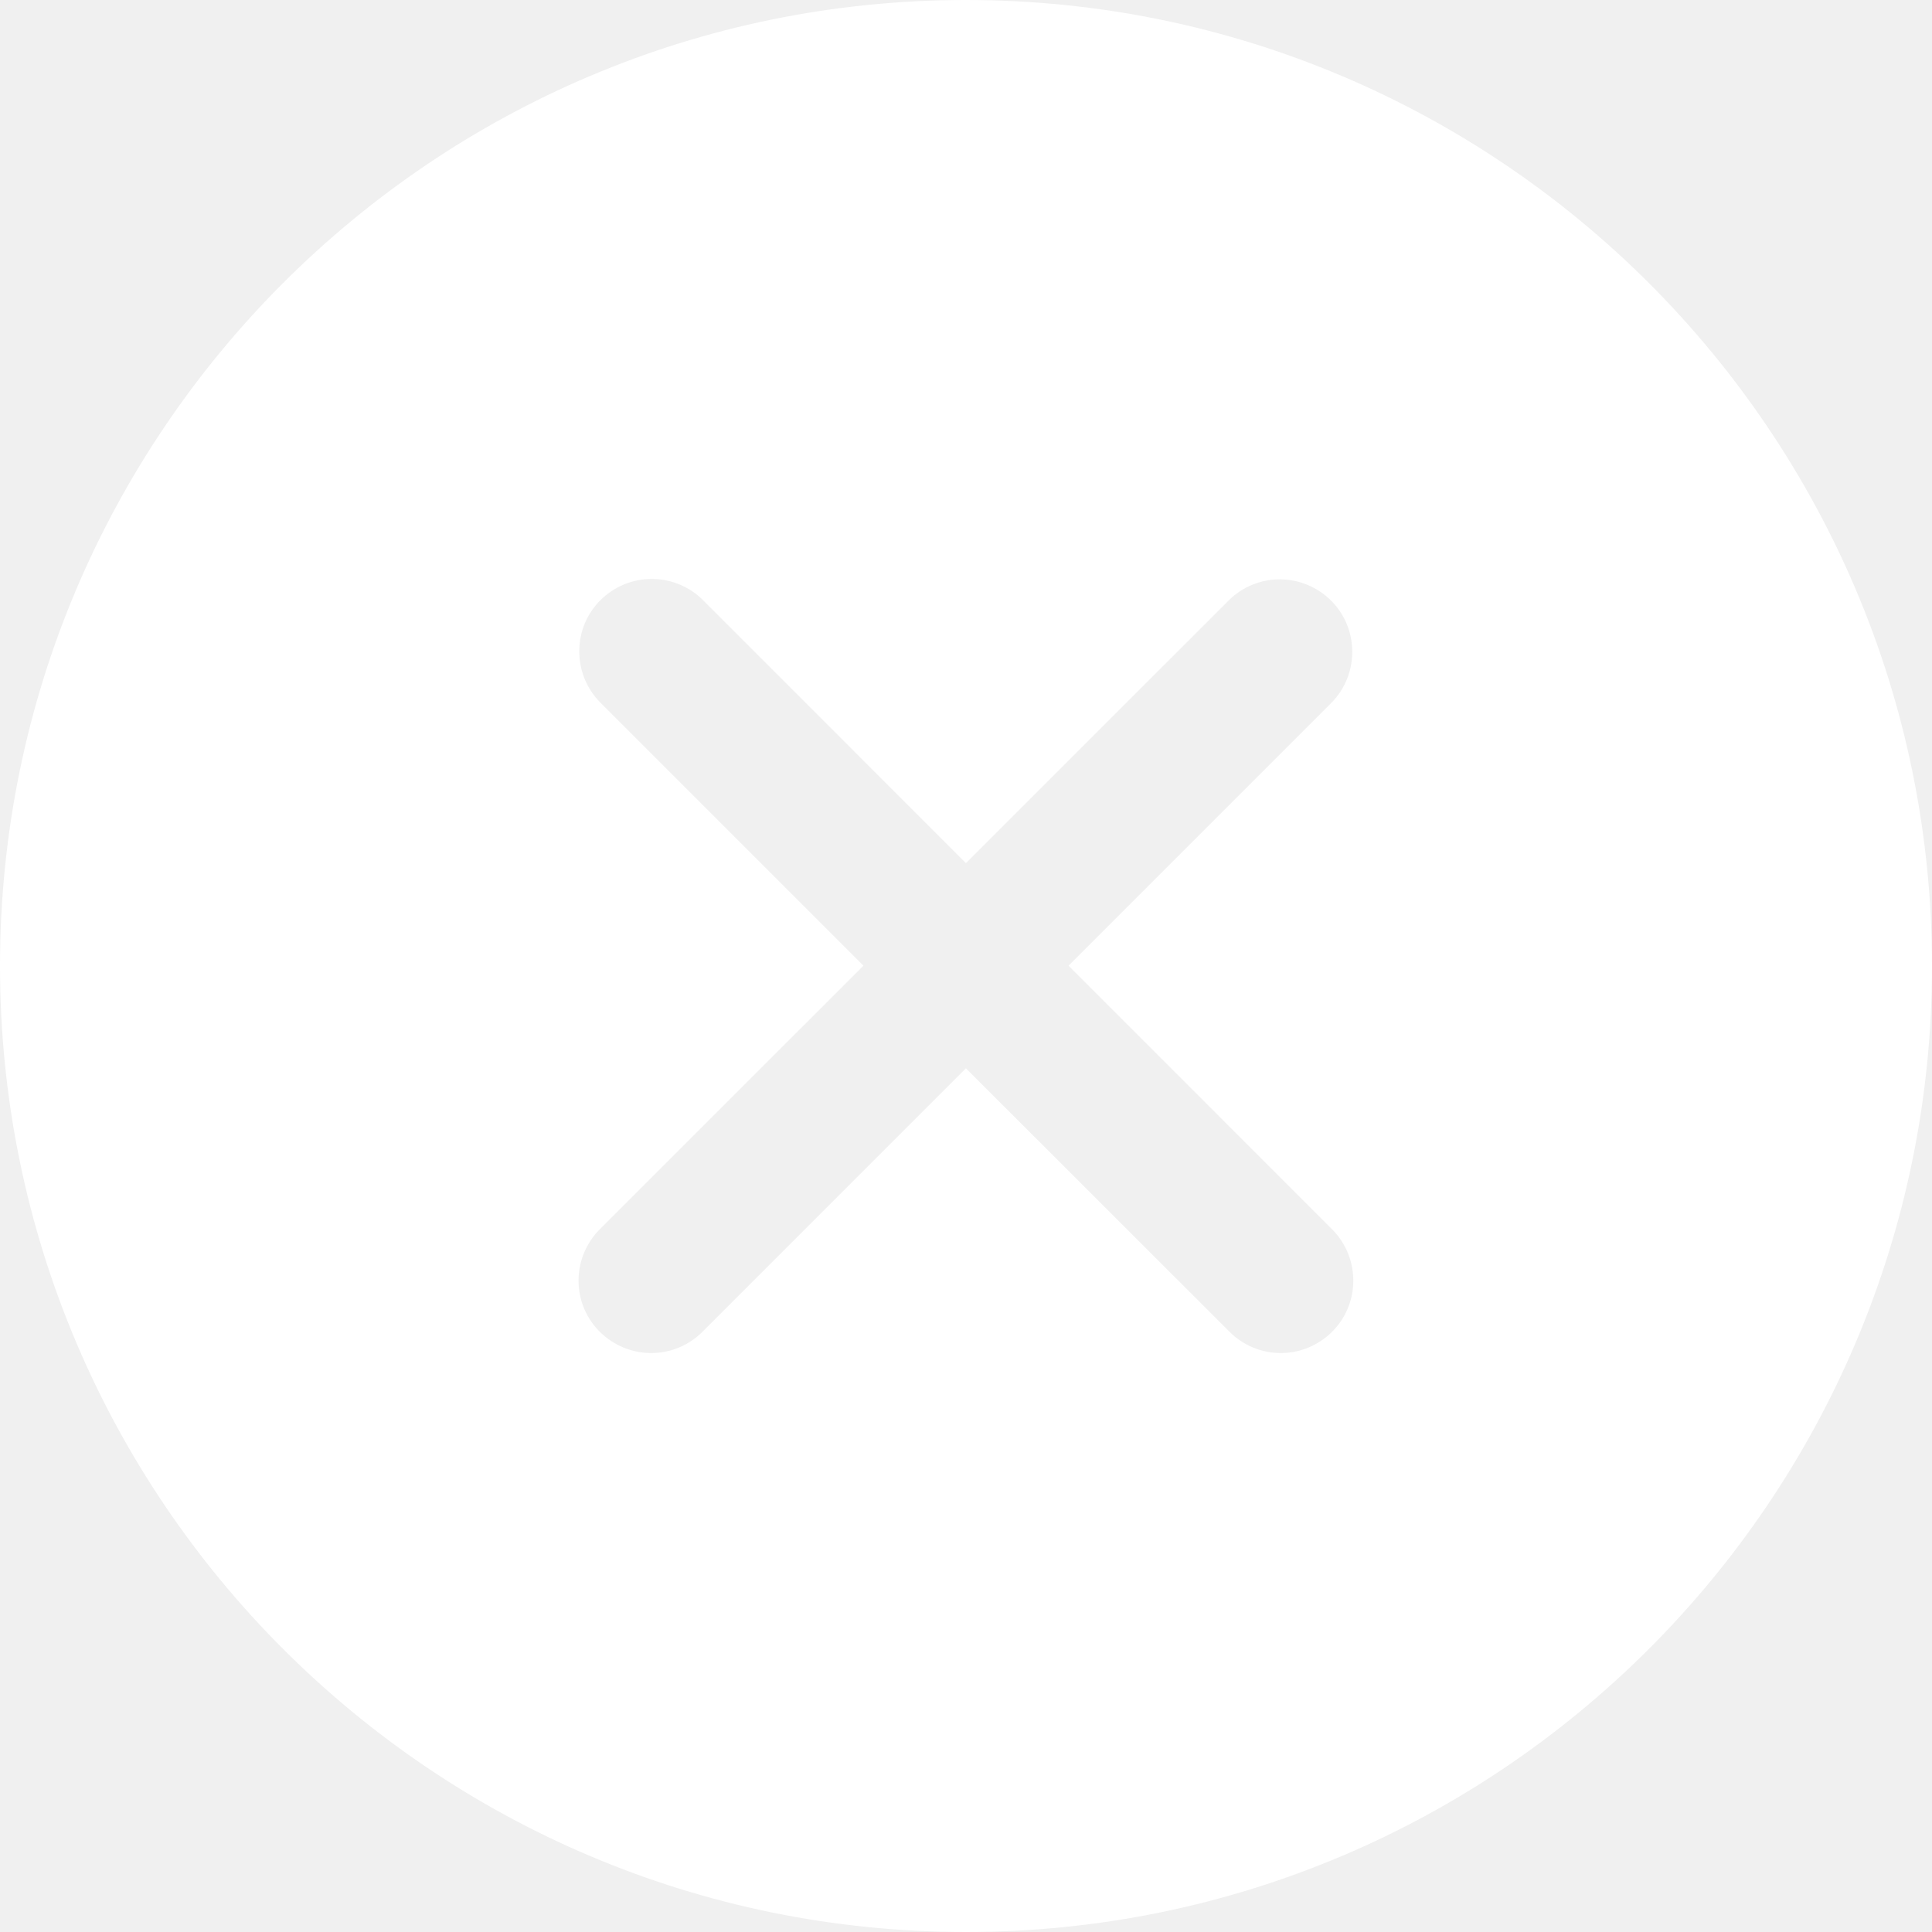
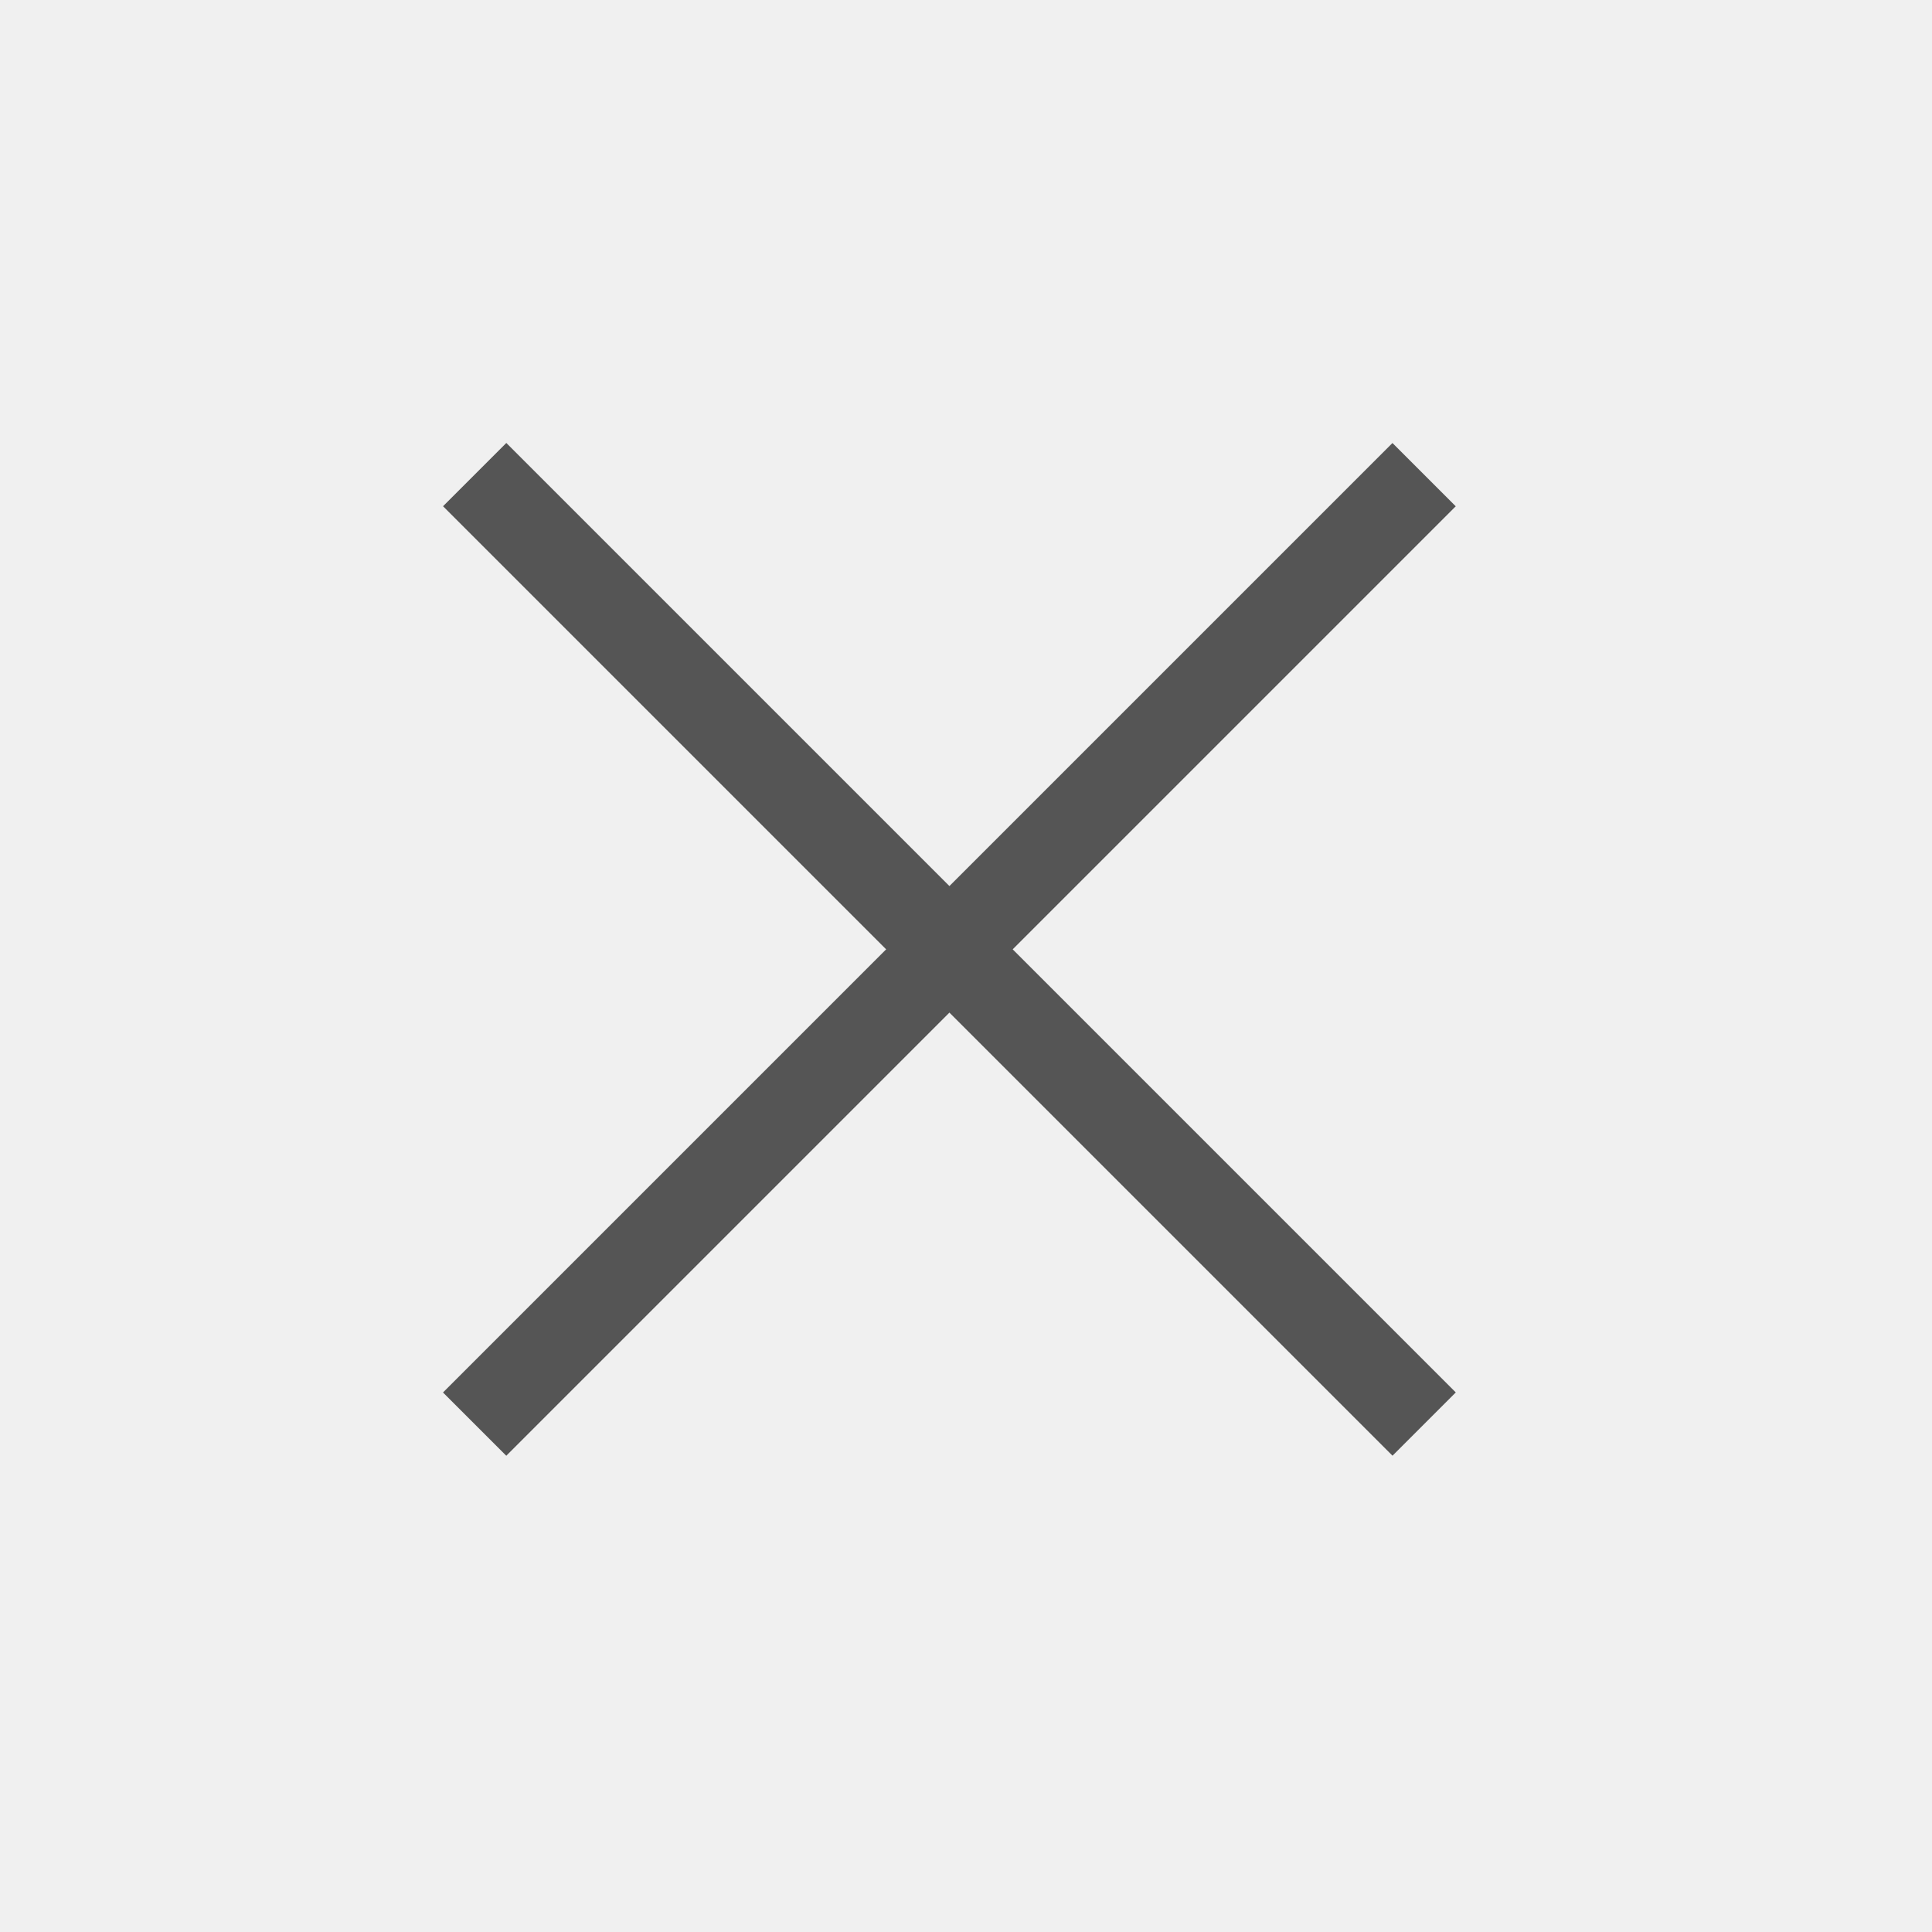
- <svg xmlns="http://www.w3.org/2000/svg" width="24" height="24" viewBox="0 0 24 24" fill="none">
-   <path d="M11.999 0C18.623 0 24 5.377 24 11.999C24 18.623 18.623 24 11.999 24C5.377 24 0 18.623 0 11.999C0 5.377 5.377 0 11.999 0ZM11.999 10.722L8.733 7.455C8.558 7.28 8.326 7.192 8.096 7.192C7.611 7.192 7.196 7.581 7.196 8.091C7.196 8.323 7.283 8.552 7.459 8.729L10.726 11.996L7.451 15.27C7.275 15.447 7.187 15.678 7.187 15.908C7.187 16.42 7.607 16.808 8.089 16.808C8.319 16.808 8.55 16.72 8.725 16.545L11.999 13.271L15.275 16.545C15.45 16.72 15.681 16.808 15.911 16.808C16.392 16.808 16.811 16.42 16.811 15.908C16.811 15.678 16.724 15.447 16.547 15.27L13.274 11.996L16.535 8.735C16.711 8.558 16.798 8.329 16.798 8.097C16.798 7.587 16.383 7.197 15.898 7.197C15.668 7.197 15.436 7.285 15.261 7.461L11.999 10.722Z" fill="white" />
+ <svg xmlns="http://www.w3.org/2000/svg" width="37" height="37" viewBox="0 0 37 37" fill="none">
+   <rect x="8.484" y="26.667" width="25.715" height="1.714" transform="rotate(-45 8.48438 26.6673)" fill="#555555" />
+   <rect x="26.668" y="27.878" width="25.715" height="1.714" transform="rotate(-135 26.668 27.8782)" fill="#555555" />
</svg>
